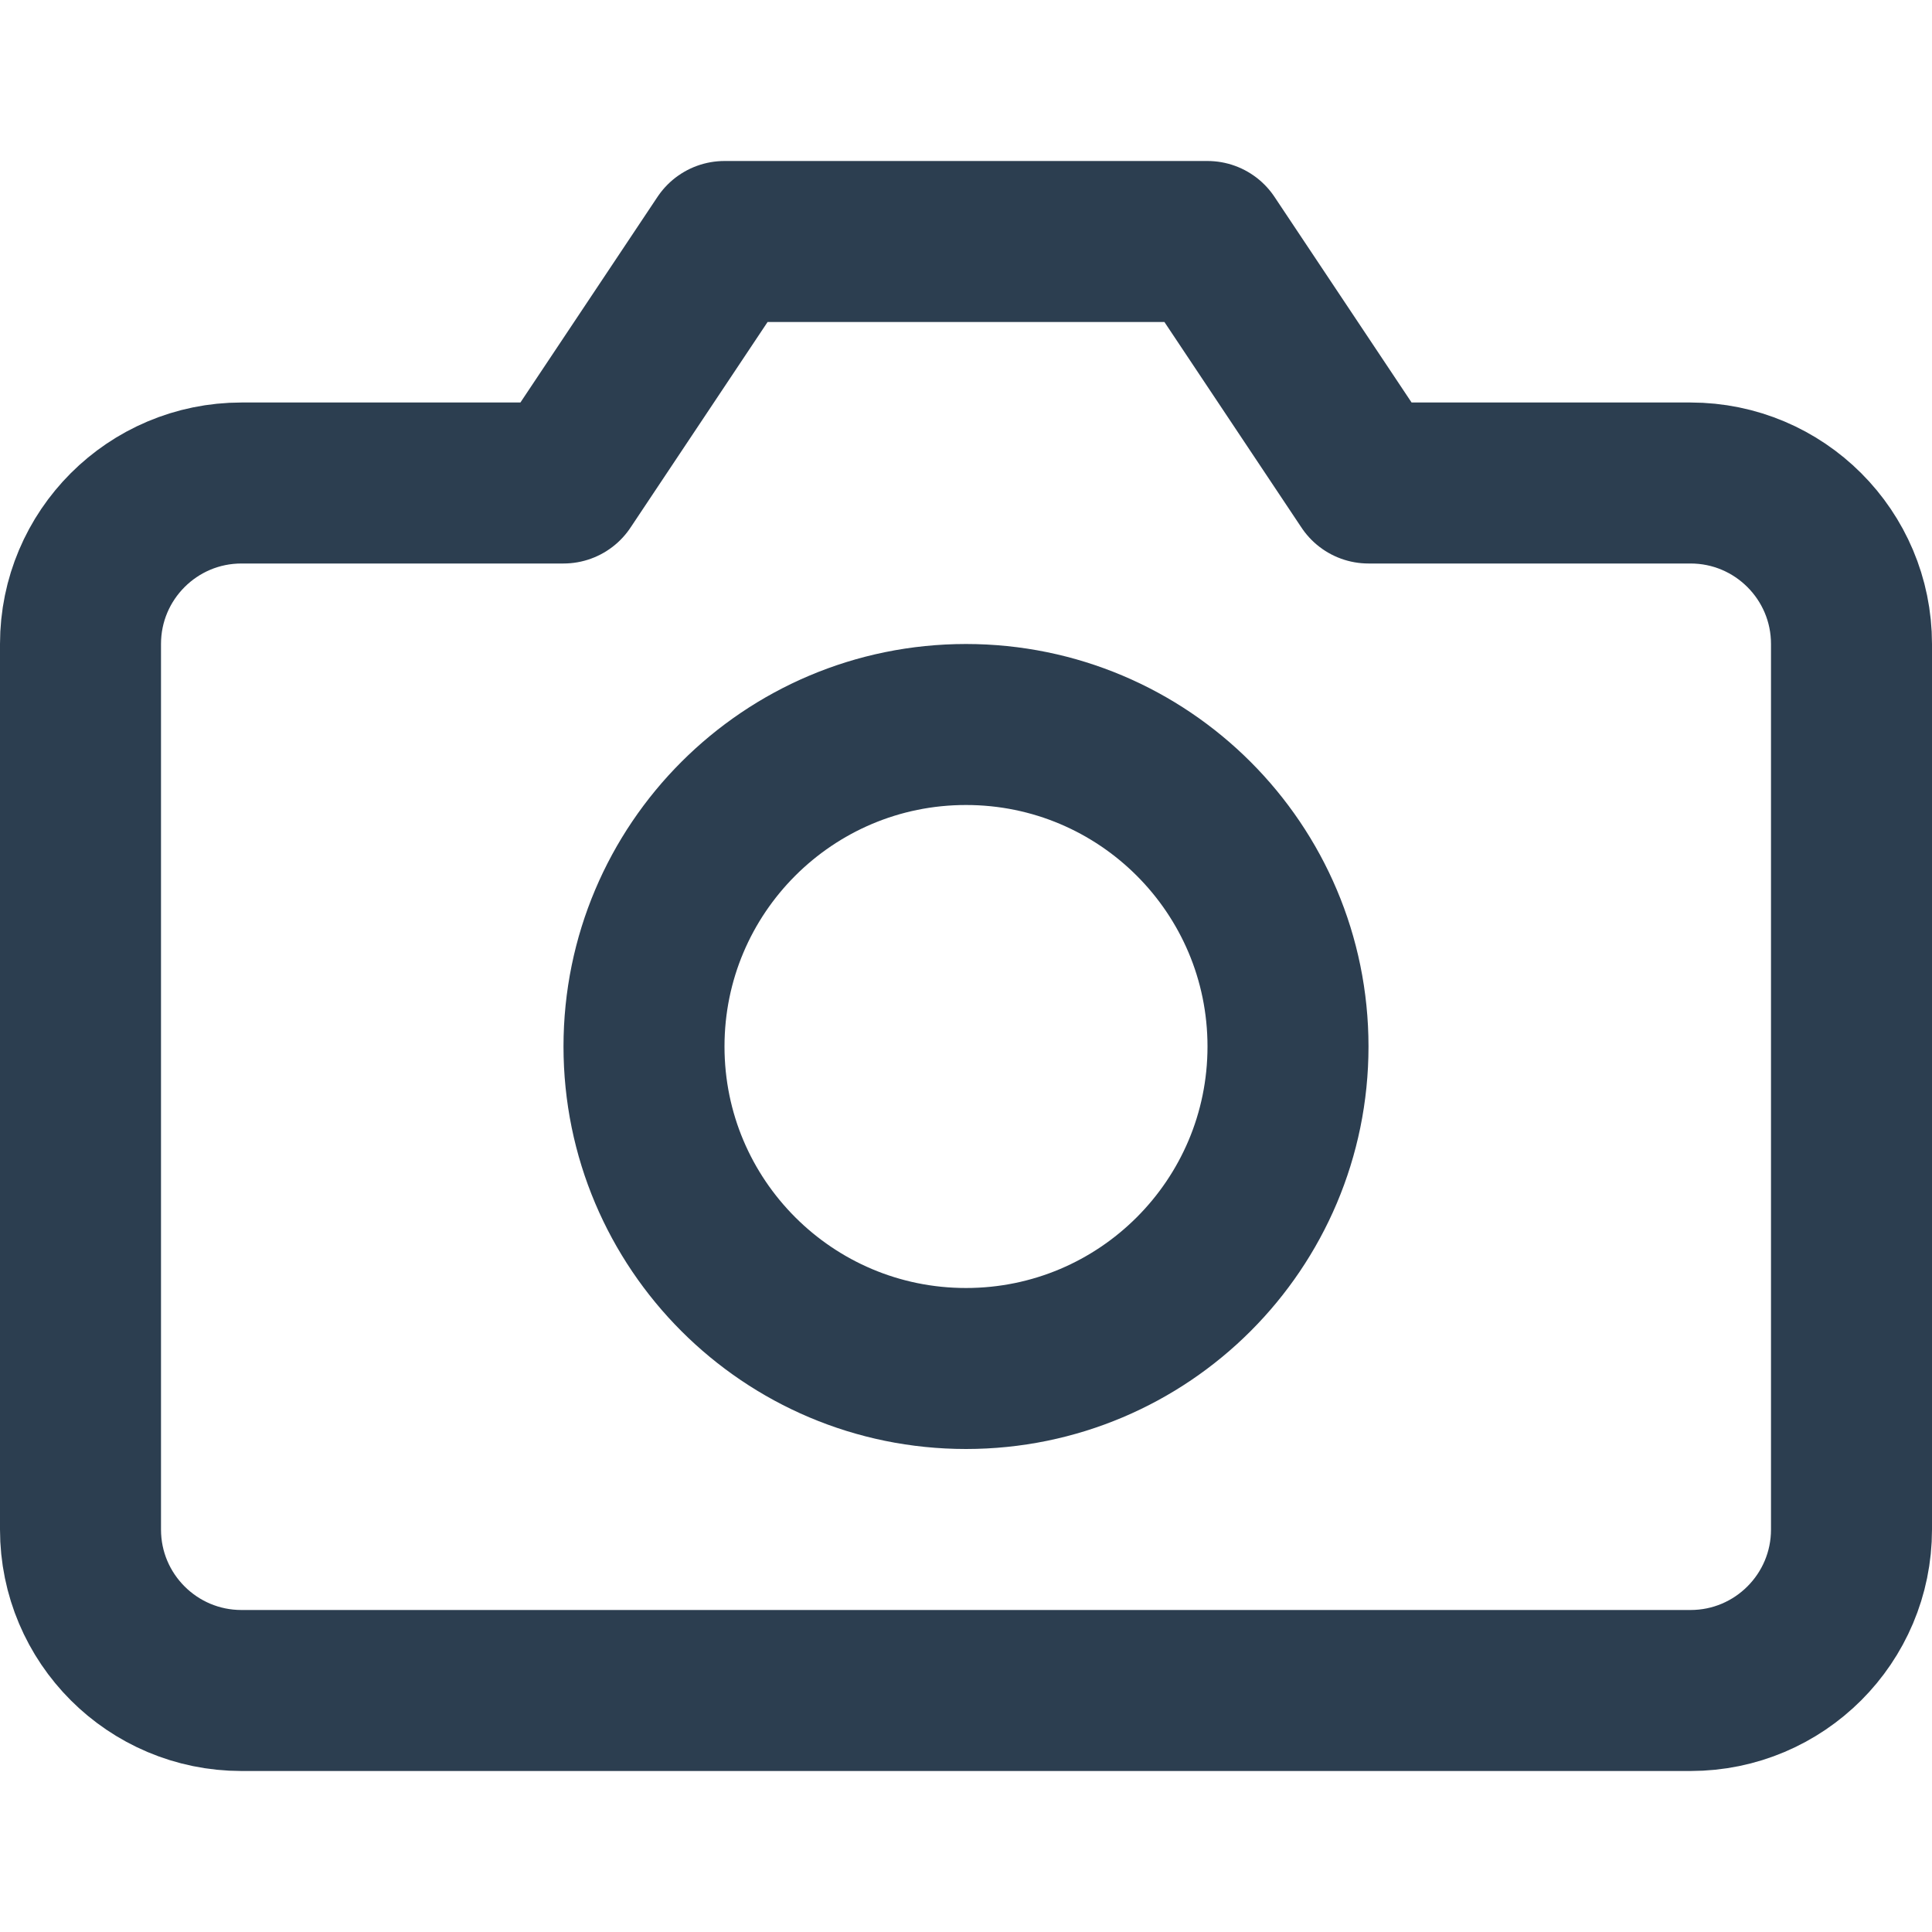
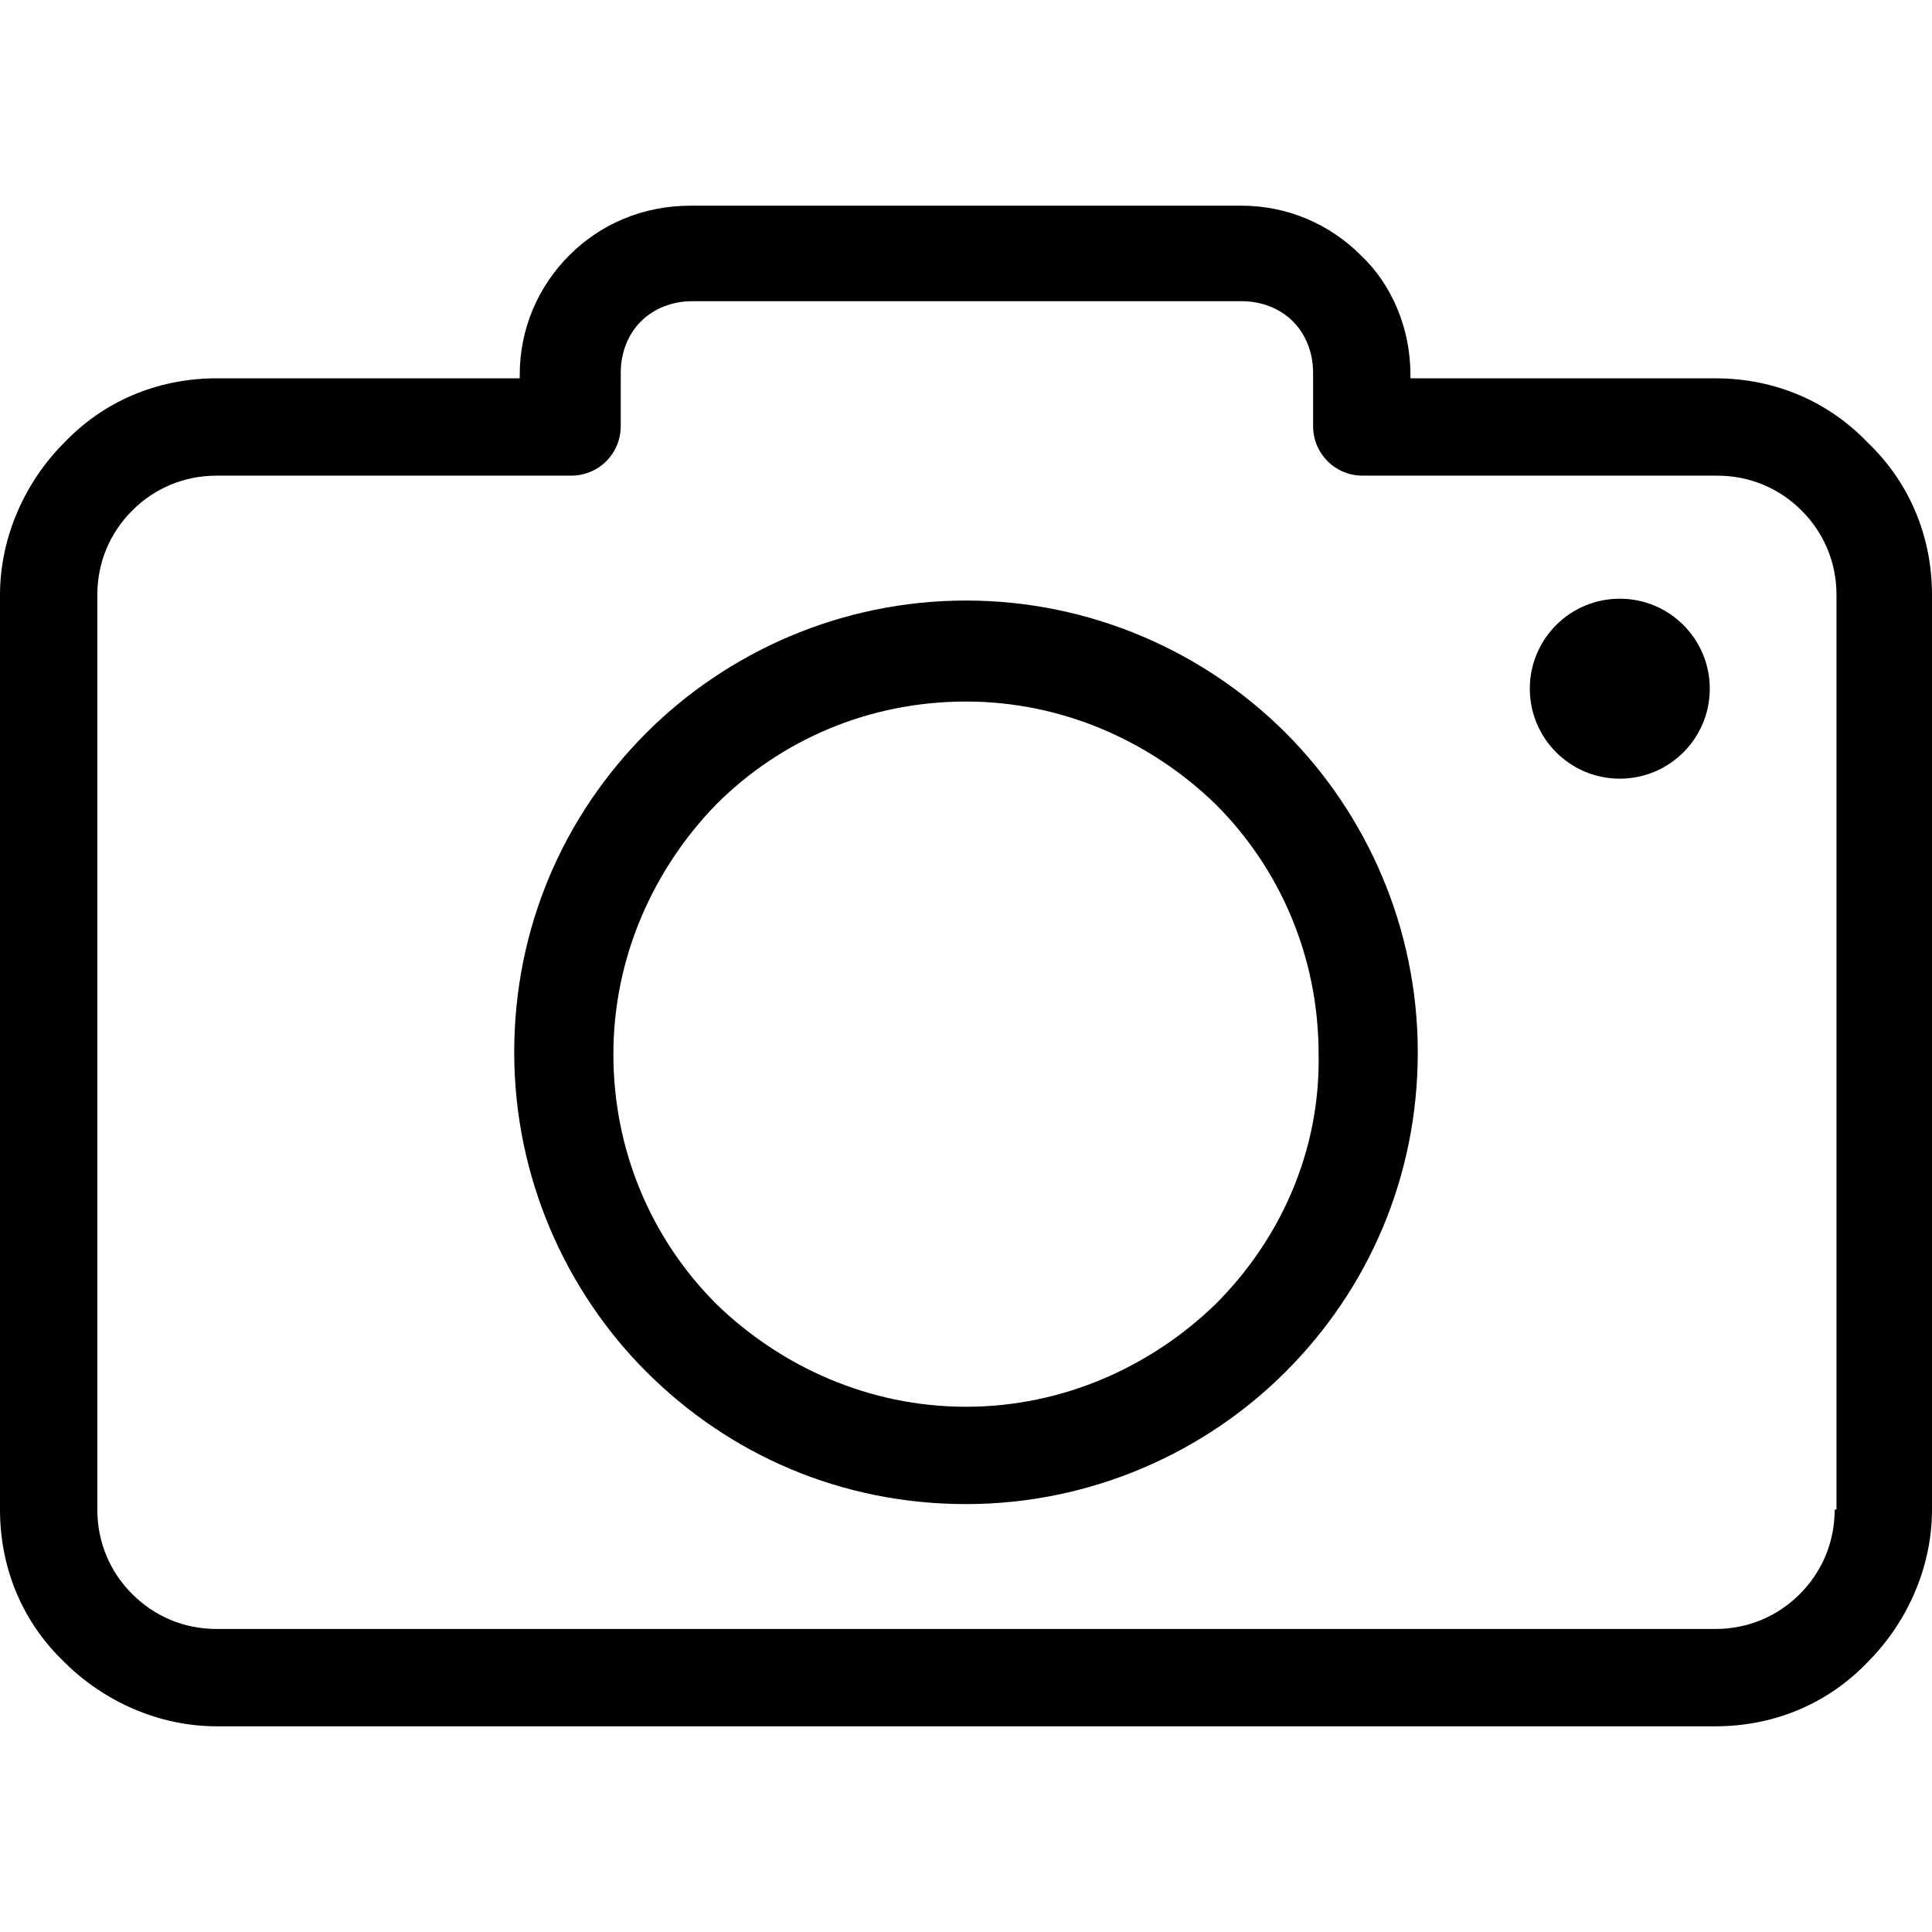
- <svg xmlns="http://www.w3.org/2000/svg" width="24" height="24" viewBox="0 0 24 24" fill="none" stroke="#2c3e50" stroke-width="2" stroke-linecap="round" stroke-linejoin="round" class="feather feather-camera">
-   <path d="M23 19a2 2 0 0 1-2 2H3a2 2 0 0 1-2-2V8a2 2 0 0 1 2-2h4l2-3h6l2 3h4a2 2 0 0 1 2 2z" />
-   <circle cx="12" cy="13" r="4" />
+ <svg xmlns="http://www.w3.org/2000/svg" version="1.1" id="Capa_1" x="0px" y="0px" viewBox="0 0 420.8 420.8" style="enable-background:new 0 0 420.8 420.8;" xml:space="preserve">
+   <g>
+     <g>
+       <g>
+         <path d="M406.8,96.4c-8.4-8.8-20-14-33.2-14h-66.4v-0.8c0-10-4-19.6-10.8-26c-6.8-6.8-16-10.8-26-10.8h-120     c-10.4,0-19.6,4-26.4,10.8c-6.8,6.8-10.8,16-10.8,26v0.8h-66c-13.2,0-24.8,5.2-33.2,14c-8.4,8.4-14,20.4-14,33.2v199.2     C0,342,5.2,353.6,14,362c8.4,8.4,20.4,14,33.2,14h326.4c13.2,0,24.8-5.2,33.2-14c8.4-8.4,14-20.4,14-33.2V129.6     C420.8,116.4,415.6,104.8,406.8,96.4z M400,328.8h-0.4c0,7.2-2.8,13.6-7.6,18.4s-11.2,7.6-18.4,7.6H47.2     c-7.2,0-13.6-2.8-18.4-7.6c-4.8-4.8-7.6-11.2-7.6-18.4V129.6c0-7.2,2.8-13.6,7.6-18.4s11.2-7.6,18.4-7.6h77.2     c6,0,10.8-4.8,10.8-10.8V81.2c0-4.4,1.6-8.4,4.4-11.2s6.8-4.4,11.2-4.4h119.6c4.4,0,8.4,1.6,11.2,4.4c2.8,2.8,4.4,6.8,4.4,11.2     v11.6c0,6,4.8,10.8,10.8,10.8H374c7.2,0,13.6,2.8,18.4,7.6s7.6,11.2,7.6,18.4V328.8z" />
+         <path d="M210.4,130.8c-27.2,0-52,11.2-69.6,28.8c-18,18-28.8,42.4-28.8,69.6s11.2,52,28.8,69.6c18,18,42.4,28.8,69.6,28.8     s52-11.2,69.6-28.8c18-18,28.8-42.4,28.8-69.6s-11.2-52-28.8-69.6C262.4,142,237.6,130.8,210.4,130.8z M264.8,284     c-14,13.6-33.2,22.4-54.4,22.4S170,297.6,156,284c-14-14-22.4-33.2-22.4-54.4c0-21.2,8.8-40.4,22.4-54.4     c14-14,33.2-22.4,54.4-22.4s40.4,8.8,54.4,22.4c14,14,22.4,33.2,22.4,54.4C287.6,250.8,278.8,270,264.8,284z" />
+         <circle cx="352.8" cy="150" r="19.6" />
+       </g>
+     </g>
+   </g>
+   <g>
+ </g>
+   <g>
+ </g>
+   <g>
+ </g>
+   <g>
+ </g>
+   <g>
+ </g>
+   <g>
+ </g>
+   <g>
+ </g>
+   <g>
+ </g>
+   <g>
+ </g>
+   <g>
+ </g>
+   <g>
+ </g>
+   <g>
+ </g>
+   <g>
+ </g>
+   <g>
+ </g>
+   <g>
+ </g>
</svg>
